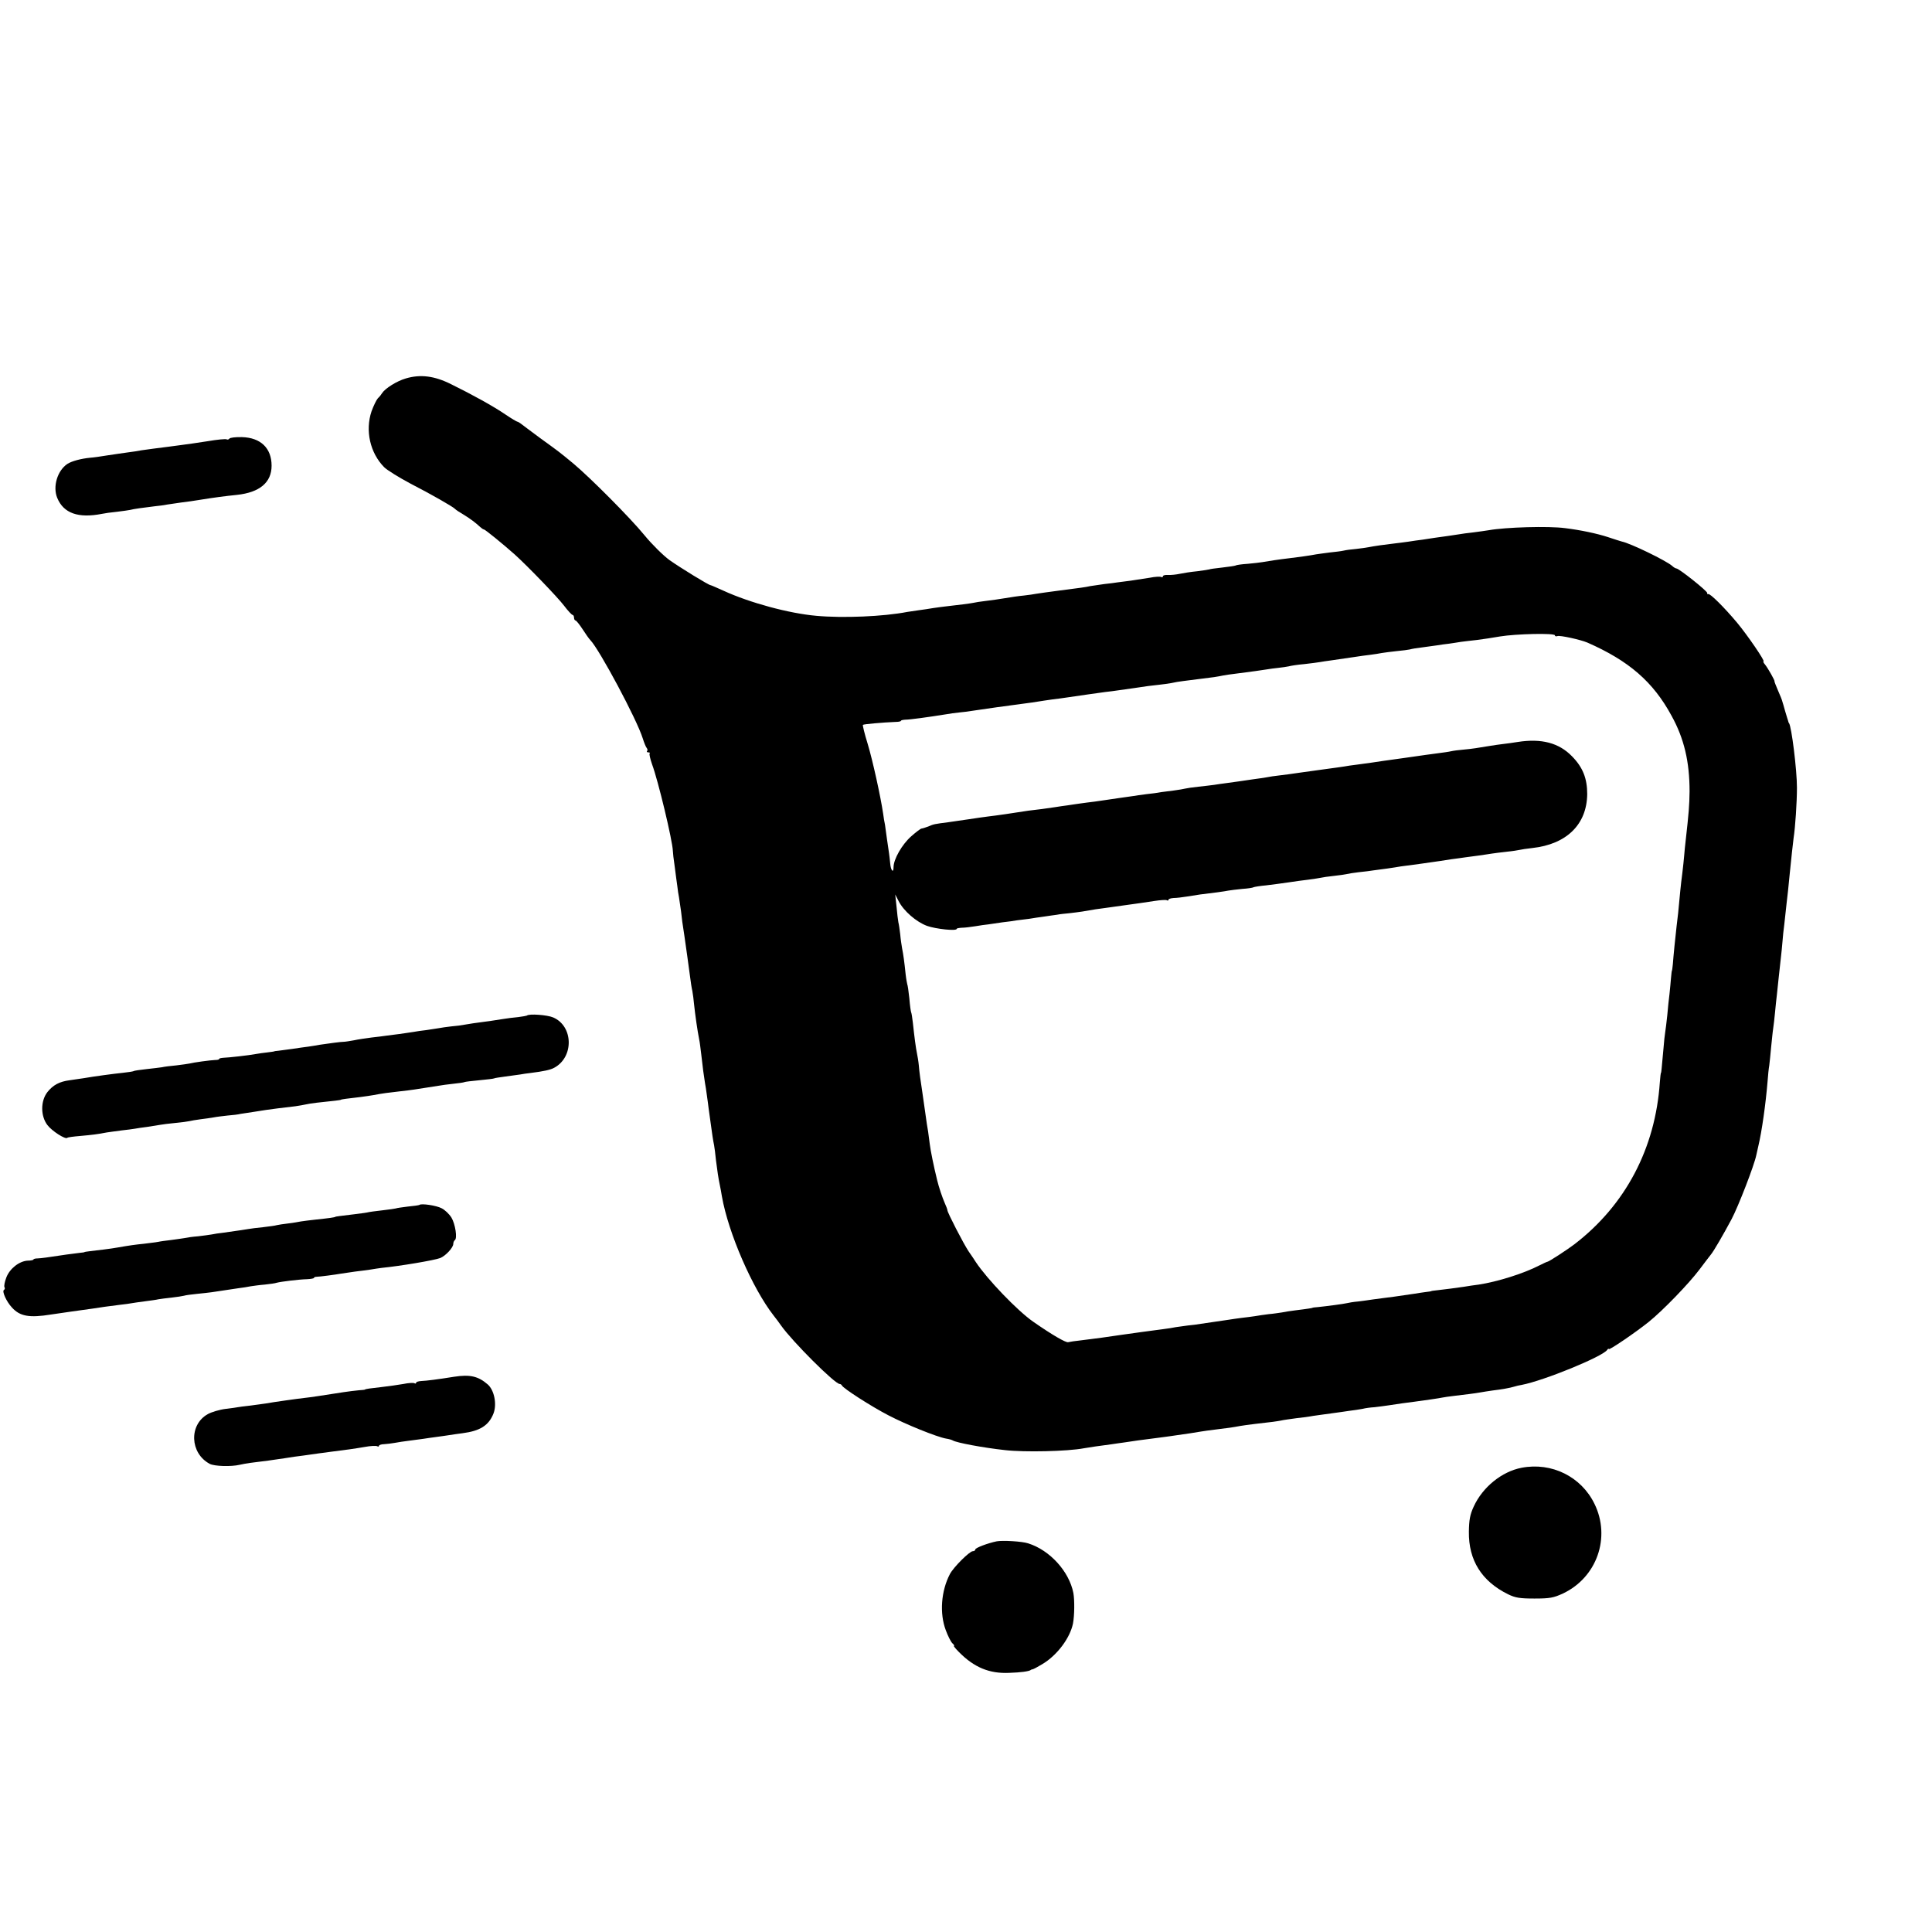
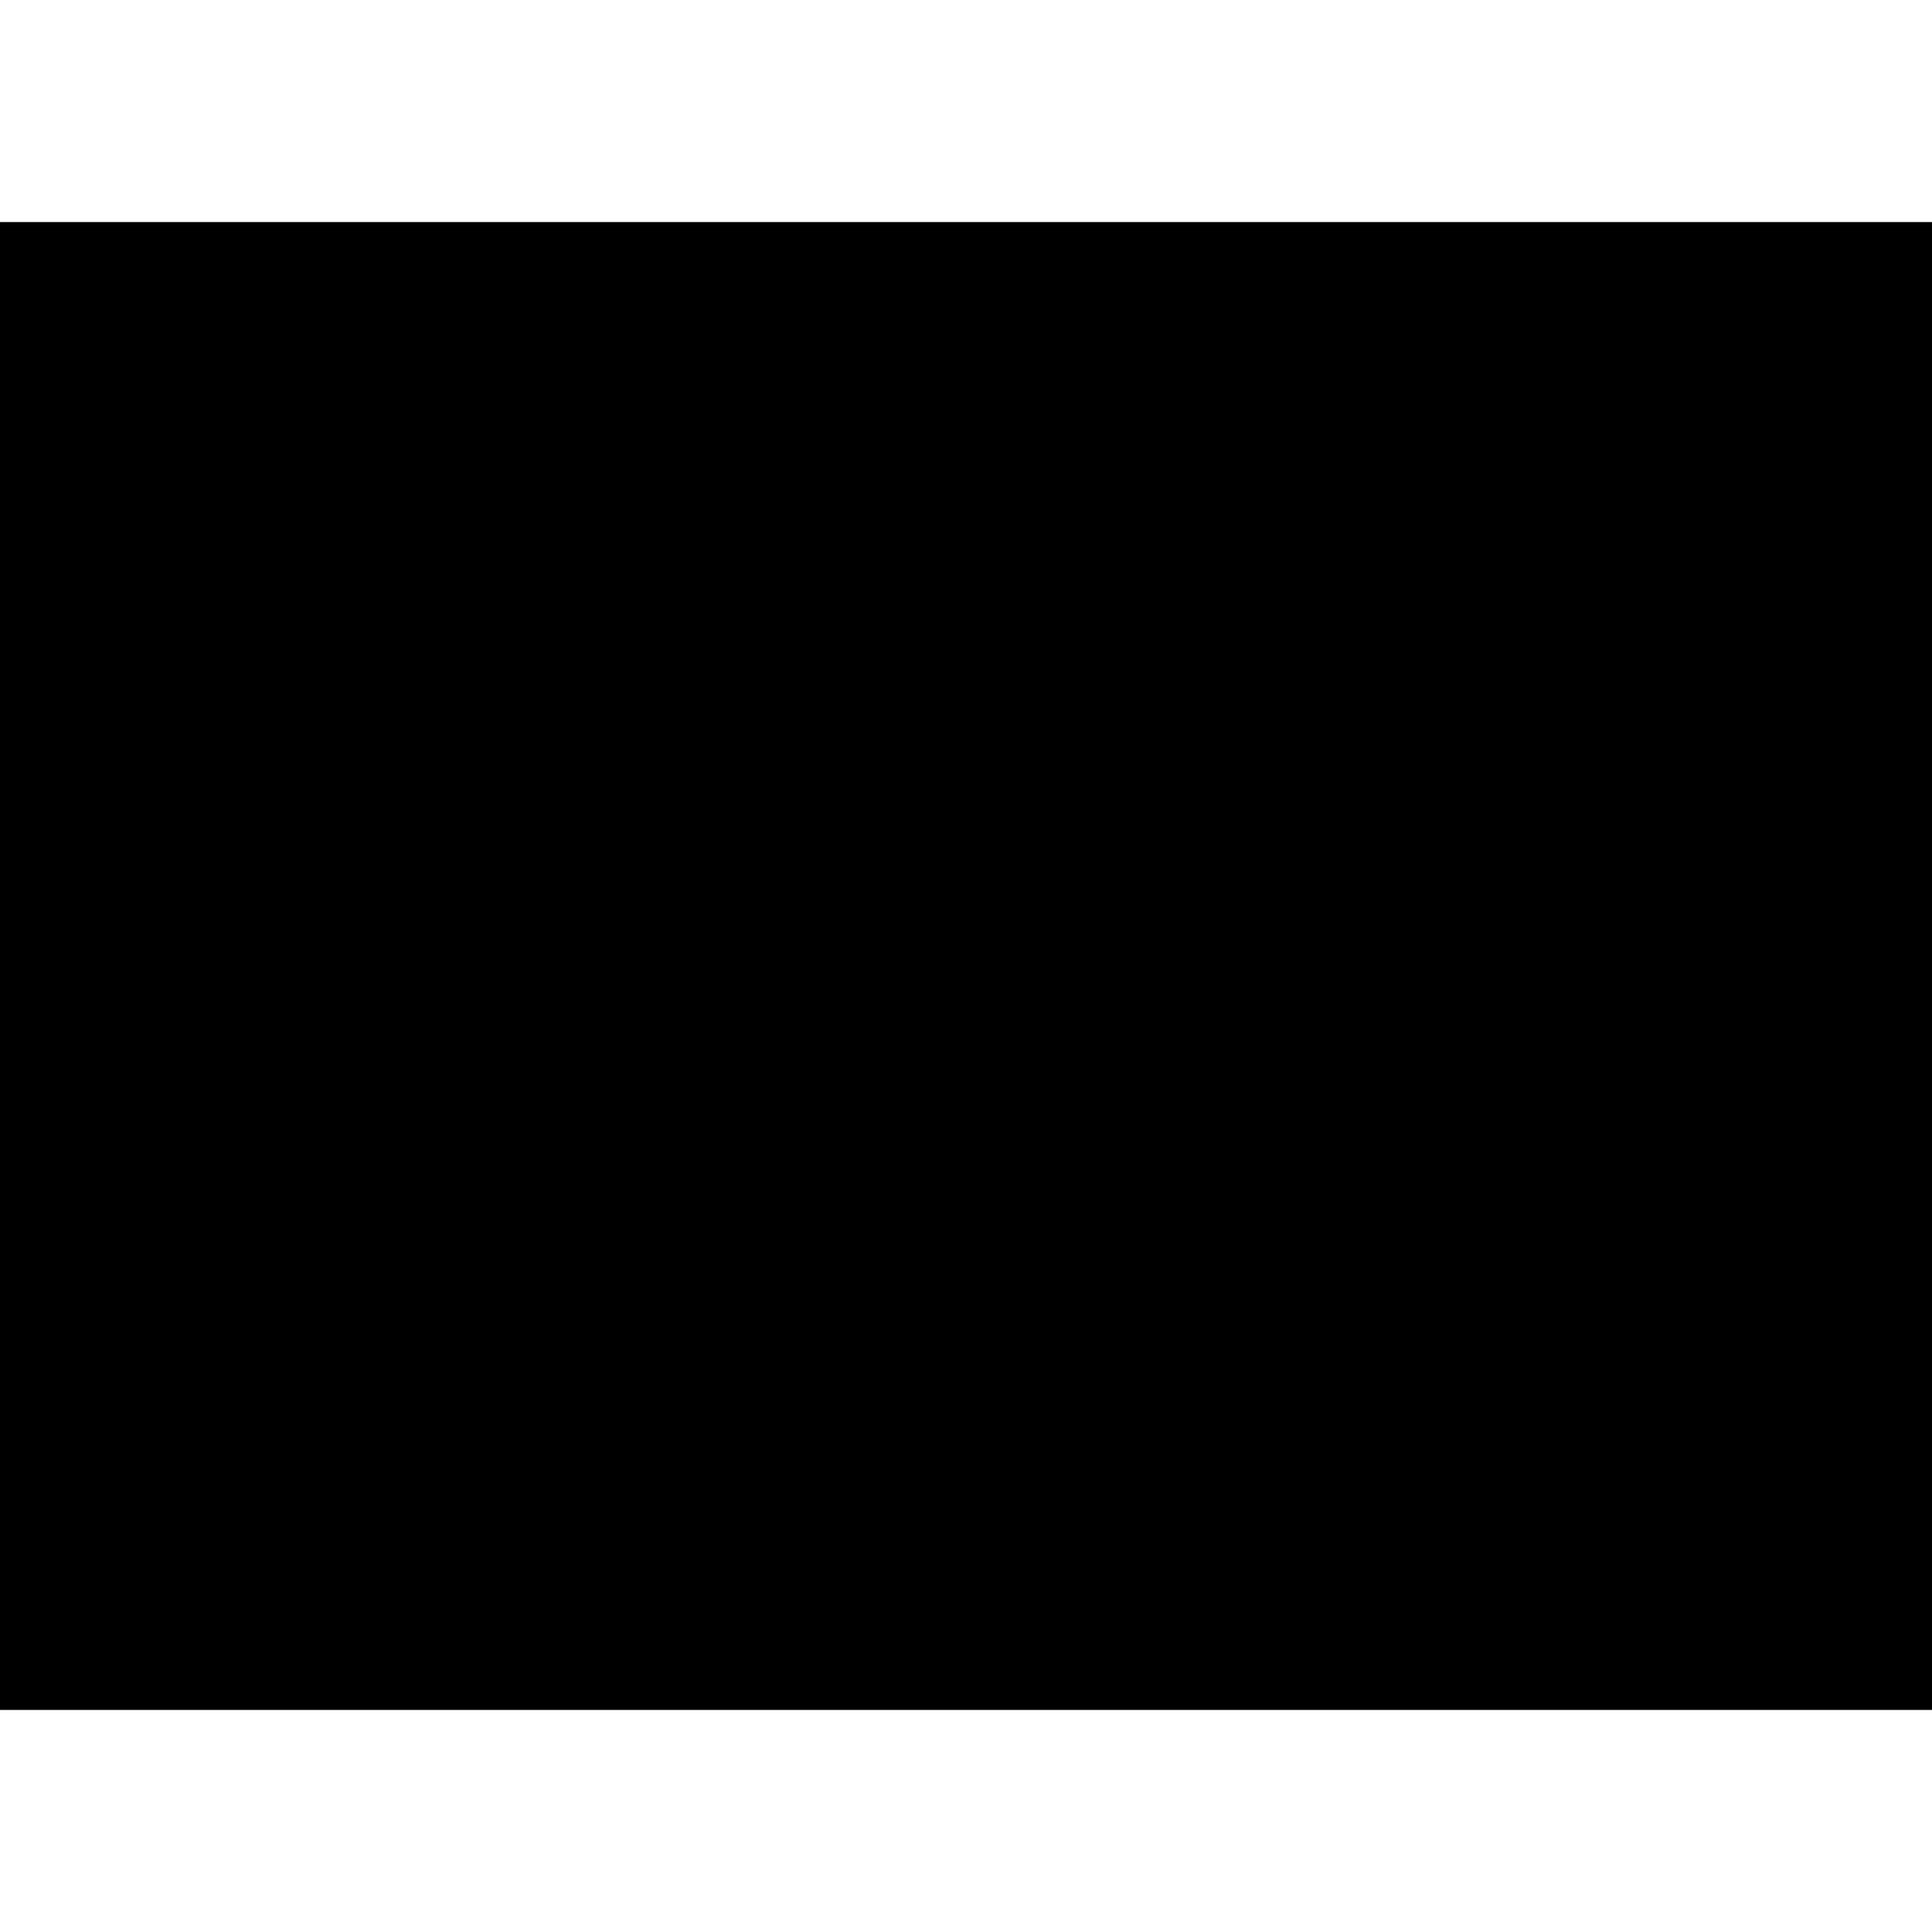
- <svg xmlns="http://www.w3.org/2000/svg" version="1.0" width="1040pt" height="1040pt" viewBox="0 0 1040 1040" preserveAspectRatio="xMidYMid meet">
-   <g transform="translate(0,1040) scale(0.1,-0.1)" fill="#000000" stroke="none">
-     <path d="M2185 8363 c-49 -14 -112 -54 -128 -79 -4 -7 -14 -20 -23 -28 -8 -9 -23 -40 -34 -70 -35 -104 -8 -224 68 -301 16 -16 81 -56 143 -89 109 -56 228 -124 239 -136 3 -4 23 -17 45 -30 39 -24 64 -43 90 -67 8 -7 16 -13 20 -13 6 0 102 -78 165 -134 71 -64 230 -229 266 -276 21 -28 42 -50 46 -50 4 0 8 -7 8 -15 0 -8 4 -15 8 -15 4 0 21 -21 38 -47 16 -25 35 -52 42 -59 48 -49 251 -428 282 -529 7 -22 16 -45 21 -51 5 -6 6 -14 2 -17 -3 -4 0 -7 7 -7 7 0 11 -3 7 -6 -3 -3 3 -29 13 -58 33 -88 110 -411 112 -466 0 -8 4 -46 10 -85 5 -38 11 -86 14 -105 2 -19 6 -46 9 -60 2 -14 7 -47 11 -75 5 -47 7 -61 18 -132 6 -40 24 -170 31 -223 3 -25 8 -58 12 -75 3 -16 7 -47 9 -70 6 -57 18 -142 28 -192 3 -12 7 -48 11 -80 7 -65 14 -116 20 -153 3 -14 7 -43 10 -65 3 -22 8 -56 10 -75 3 -19 7 -52 10 -72 7 -54 14 -100 19 -123 2 -11 7 -47 10 -80 8 -62 12 -92 21 -135 3 -14 8 -41 11 -60 35 -199 165 -496 278 -641 12 -15 30 -39 41 -55 61 -86 289 -314 315 -314 5 0 10 -4 12 -8 6 -15 158 -113 251 -161 92 -48 259 -116 310 -125 15 -2 31 -7 36 -10 19 -12 162 -39 281 -52 104 -12 337 -7 425 10 27 5 91 14 145 21 25 4 56 8 70 10 46 7 107 16 151 21 24 3 55 7 69 9 14 2 45 6 70 10 44 6 85 12 125 19 11 2 47 7 80 11 61 7 94 12 131 19 11 2 47 7 80 11 92 10 117 14 139 18 11 3 49 8 85 13 36 4 67 8 70 9 3 1 30 5 60 9 30 4 66 9 80 11 14 2 45 6 70 10 25 3 58 8 74 11 15 4 45 8 65 9 20 2 54 7 76 10 50 8 102 15 135 19 60 8 137 19 155 23 11 2 36 6 55 8 82 10 117 14 145 19 17 3 48 8 70 11 50 6 95 14 117 21 9 3 26 7 39 9 120 23 438 153 461 189 4 6 8 8 8 4 0 -9 144 89 215 146 77 62 217 207 274 283 28 37 55 73 61 80 15 18 65 104 111 190 37 70 122 290 133 344 3 13 8 35 11 49 19 79 40 228 50 350 2 30 6 69 9 85 2 17 7 61 10 98 4 37 8 82 11 100 3 18 7 57 10 87 3 30 7 73 10 95 2 22 7 65 10 95 3 30 8 75 11 100 3 25 7 65 9 90 2 25 6 68 10 95 11 99 14 131 20 180 3 28 7 68 9 90 8 82 18 171 21 194 9 57 18 193 18 271 0 95 -29 330 -43 348 -2 1 -3 5 -4 10 -2 4 -8 27 -16 52 -7 25 -14 50 -16 55 -1 6 -11 31 -23 58 -11 26 -20 48 -19 50 3 3 -35 70 -51 90 -8 9 -11 17 -8 17 10 0 -87 142 -143 209 -67 80 -147 160 -155 153 -3 -3 -5 0 -5 6 0 11 -152 132 -166 132 -4 0 -15 6 -23 14 -34 29 -223 121 -271 131 -8 2 -42 13 -75 24 -58 19 -148 38 -230 48 -90 12 -320 5 -410 -11 -17 -3 -55 -8 -85 -12 -30 -3 -64 -8 -75 -10 -11 -2 -38 -6 -60 -9 -22 -3 -55 -8 -72 -10 -18 -3 -48 -7 -65 -10 -18 -2 -53 -7 -78 -11 -25 -3 -56 -8 -70 -9 -53 -6 -116 -15 -140 -20 -14 -3 -45 -7 -70 -10 -25 -2 -55 -6 -67 -9 -12 -3 -46 -7 -75 -10 -29 -4 -62 -8 -73 -10 -30 -6 -95 -15 -145 -21 -53 -6 -117 -16 -145 -21 -11 -2 -46 -6 -78 -9 -31 -2 -61 -6 -65 -9 -4 -2 -36 -7 -72 -11 -36 -4 -67 -8 -70 -10 -3 -1 -32 -6 -65 -10 -33 -3 -76 -10 -95 -14 -19 -4 -47 -7 -62 -6 -16 1 -28 -2 -28 -7 0 -5 -4 -7 -9 -4 -5 3 -33 2 -62 -4 -30 -5 -76 -12 -104 -16 -27 -3 -59 -8 -70 -9 -11 -2 -43 -6 -71 -9 -28 -4 -61 -9 -75 -11 -27 -6 -49 -9 -174 -25 -49 -6 -101 -14 -115 -16 -14 -3 -45 -7 -70 -10 -25 -2 -70 -9 -100 -14 -30 -5 -77 -12 -105 -15 -27 -3 -57 -8 -65 -10 -13 -3 -83 -12 -155 -20 -11 -1 -38 -5 -60 -8 -22 -4 -58 -9 -80 -12 -23 -3 -50 -7 -61 -9 -128 -25 -346 -34 -489 -21 -148 13 -358 70 -500 135 -36 16 -67 30 -70 30 -10 0 -163 94 -221 135 -33 24 -94 84 -135 134 -75 92 -294 312 -383 386 -75 62 -75 62 -176 135 -52 39 -100 74 -107 80 -7 5 -15 10 -18 10 -3 0 -32 17 -63 38 -64 44 -180 108 -294 164 -90 45 -165 54 -243 31z m6185 -1383 c0 -5 6 -7 14 -4 13 5 123 -19 161 -35 223 -98 354 -211 453 -394 68 -123 97 -248 97 -407 -1 -76 -4 -114 -21 -265 -3 -22 -6 -58 -8 -80 -2 -22 -6 -65 -10 -95 -4 -30 -9 -73 -11 -95 -9 -100 -15 -156 -20 -192 -6 -51 -17 -160 -20 -203 -2 -19 -4 -35 -5 -35 -1 0 -3 -18 -5 -40 -2 -22 -5 -60 -8 -85 -3 -25 -9 -76 -12 -115 -4 -38 -9 -79 -11 -90 -2 -11 -7 -54 -10 -95 -10 -109 -11 -125 -13 -125 -1 0 -4 -22 -6 -50 -24 -357 -185 -662 -460 -873 -38 -29 -138 -94 -145 -94 -3 0 -22 -9 -42 -19 -87 -45 -229 -89 -328 -104 -25 -3 -58 -8 -75 -11 -48 -7 -107 -15 -145 -19 -19 -2 -35 -4 -35 -5 0 -1 -13 -3 -30 -5 -16 -2 -43 -6 -60 -9 -16 -2 -66 -10 -110 -16 -44 -5 -96 -13 -115 -15 -19 -3 -55 -8 -80 -11 -25 -2 -52 -7 -60 -9 -16 -4 -106 -16 -155 -21 -16 -1 -30 -3 -30 -4 0 -1 -21 -5 -95 -14 -25 -3 -56 -8 -70 -11 -14 -2 -45 -7 -70 -9 -25 -3 -58 -8 -75 -11 -16 -2 -48 -7 -70 -9 -22 -3 -53 -7 -70 -10 -27 -4 -61 -9 -150 -22 -16 -3 -48 -7 -70 -9 -22 -3 -51 -7 -65 -9 -14 -3 -45 -8 -70 -11 -45 -6 -174 -23 -220 -30 -81 -12 -129 -19 -220 -30 -30 -3 -62 -8 -70 -10 -12 -4 -89 41 -188 110 -85 59 -248 229 -309 321 -7 11 -24 37 -39 58 -28 42 -114 209 -114 221 0 4 -6 21 -14 38 -14 32 -32 86 -41 123 -19 77 -36 161 -40 195 -3 23 -7 53 -9 68 -3 14 -10 62 -16 106 -6 44 -13 91 -15 105 -10 65 -16 108 -19 145 -2 22 -7 51 -10 65 -6 28 -14 89 -22 164 -3 27 -7 52 -9 56 -2 3 -7 38 -10 76 -4 38 -9 72 -11 75 -1 3 -6 28 -9 55 -7 68 -12 104 -19 139 -3 17 -8 50 -10 75 -3 25 -7 54 -10 65 -2 11 -7 49 -10 85 l-7 65 18 -35 c27 -54 96 -113 153 -134 48 -17 160 -29 160 -16 0 3 12 5 28 6 15 0 47 4 72 8 25 4 56 9 70 10 14 2 48 7 75 11 28 3 64 8 80 11 17 2 46 6 65 8 19 3 55 9 80 12 25 4 56 8 70 10 14 3 43 6 65 8 22 2 54 7 70 9 17 3 49 8 71 12 23 3 59 8 80 11 22 3 50 7 64 9 75 10 121 17 174 25 32 5 63 7 67 4 5 -3 9 -2 9 3 0 4 12 8 28 9 15 0 47 4 72 8 25 4 56 9 70 11 62 7 135 17 153 21 11 2 44 6 74 9 30 2 57 6 61 9 4 2 34 7 67 10 33 4 87 11 120 16 33 5 83 12 110 15 28 4 57 8 65 10 8 2 40 7 70 10 30 3 62 8 70 10 8 2 38 7 65 10 28 3 64 7 80 10 17 2 50 7 75 10 25 4 56 8 70 11 14 2 61 8 105 14 44 6 91 13 105 15 14 2 43 7 65 10 22 3 55 7 73 10 18 2 52 7 75 10 23 3 53 8 67 10 14 2 50 7 80 10 30 3 62 8 70 10 8 2 39 7 68 10 185 20 294 127 296 290 0 84 -23 144 -82 204 -70 72 -164 97 -292 77 -25 -4 -60 -9 -79 -11 -19 -2 -50 -7 -70 -10 -66 -11 -96 -16 -141 -20 -25 -2 -56 -6 -69 -9 -12 -3 -42 -7 -65 -10 -22 -3 -106 -14 -186 -26 -80 -11 -158 -22 -175 -25 -16 -2 -52 -7 -80 -11 -27 -3 -59 -8 -69 -10 -11 -2 -56 -8 -100 -14 -45 -6 -97 -13 -116 -16 -75 -11 -106 -15 -140 -19 -19 -2 -46 -6 -60 -9 -14 -2 -47 -8 -75 -11 -27 -4 -61 -9 -75 -11 -14 -2 -43 -6 -65 -9 -22 -3 -53 -7 -70 -10 -16 -2 -55 -7 -85 -10 -30 -3 -62 -8 -70 -10 -8 -2 -35 -7 -59 -10 -23 -3 -55 -7 -70 -9 -14 -3 -50 -8 -80 -11 -30 -4 -61 -8 -70 -10 -9 -1 -41 -6 -71 -10 -30 -4 -64 -9 -75 -11 -11 -2 -39 -6 -62 -9 -23 -3 -58 -7 -77 -10 -20 -3 -51 -7 -68 -10 -18 -2 -49 -7 -69 -10 -20 -3 -51 -7 -70 -10 -19 -2 -52 -6 -74 -9 -82 -13 -171 -26 -215 -31 -25 -3 -72 -10 -105 -15 -33 -5 -82 -12 -110 -16 -77 -10 -78 -10 -108 -23 -16 -6 -32 -11 -36 -11 -5 0 -30 -19 -56 -42 -49 -43 -95 -123 -95 -166 0 -35 -15 -18 -18 20 -2 18 -4 42 -6 53 -2 11 -7 45 -11 75 -4 30 -9 66 -11 80 -3 14 -8 41 -10 60 -14 94 -56 285 -83 375 -17 54 -28 101 -26 103 4 4 105 13 178 16 15 0 27 3 27 6 0 3 10 5 23 6 25 0 120 13 220 29 17 3 50 8 73 10 22 2 54 6 70 9 51 8 200 29 294 41 14 2 39 5 55 8 17 3 53 8 80 12 28 3 61 8 75 10 62 9 178 26 210 30 19 2 51 6 70 9 19 3 58 8 85 12 28 4 61 9 75 11 14 2 41 5 60 7 19 2 49 6 65 9 17 4 46 9 65 11 34 4 104 13 165 21 17 3 39 6 50 9 11 2 43 7 70 10 92 12 130 17 160 22 17 3 47 7 67 9 20 2 45 6 55 8 10 3 47 9 83 12 36 4 74 9 85 11 10 2 37 6 60 9 52 8 81 12 130 19 22 4 58 8 80 11 22 3 51 7 64 10 13 2 49 7 79 10 31 3 63 7 71 9 9 3 39 8 66 11 28 4 64 9 80 11 17 3 46 7 65 9 19 3 49 7 65 10 17 2 55 7 85 10 30 4 87 12 125 19 85 14 295 19 295 6z" />
-     <path d="M1235 8039 c-4 -5 -10 -7 -15 -4 -5 3 -50 -1 -102 -10 -51 -8 -113 -17 -138 -20 -25 -3 -58 -8 -75 -10 -50 -6 -116 -15 -144 -19 -14 -3 -46 -8 -71 -11 -25 -3 -74 -11 -110 -16 -36 -6 -78 -12 -95 -13 -50 -5 -98 -18 -122 -33 -54 -36 -80 -122 -55 -183 34 -83 113 -111 241 -86 13 3 49 8 80 11 31 4 63 8 71 10 17 5 76 13 135 20 22 2 51 6 65 9 14 2 48 7 75 11 28 3 75 10 105 15 61 10 134 20 195 26 123 13 187 67 187 157 0 95 -59 151 -159 154 -35 1 -65 -3 -68 -8z" />
-     <path d="M2836 4933 c-1 -1 -22 -5 -46 -8 -25 -2 -61 -7 -80 -10 -19 -3 -48 -7 -65 -10 -92 -12 -122 -17 -145 -21 -14 -3 -45 -7 -70 -9 -25 -3 -56 -7 -70 -10 -14 -2 -43 -7 -65 -10 -22 -2 -53 -7 -70 -10 -16 -3 -50 -7 -75 -11 -25 -3 -56 -7 -70 -9 -14 -2 -50 -7 -80 -10 -30 -4 -73 -10 -95 -15 -22 -4 -47 -8 -55 -8 -15 0 -75 -8 -129 -16 -14 -3 -42 -7 -61 -10 -19 -2 -57 -8 -85 -12 -27 -4 -61 -8 -75 -10 -14 -1 -25 -3 -25 -4 0 0 -16 -3 -35 -5 -19 -2 -48 -6 -64 -9 -37 -7 -144 -19 -173 -20 -13 -1 -23 -3 -23 -6 0 -4 -10 -6 -22 -6 -26 -1 -115 -13 -138 -19 -8 -2 -40 -6 -71 -10 -31 -3 -66 -7 -77 -10 -11 -2 -49 -6 -83 -10 -35 -4 -66 -8 -70 -11 -4 -2 -30 -6 -58 -9 -49 -5 -154 -19 -211 -29 -14 -2 -47 -7 -75 -11 -55 -7 -90 -26 -120 -64 -37 -48 -37 -128 0 -177 24 -32 97 -79 107 -69 2 3 33 7 69 10 66 6 92 9 144 19 17 3 53 7 80 11 28 3 59 7 70 9 11 2 42 7 68 10 27 4 58 9 69 11 11 2 47 7 81 10 34 3 69 8 77 10 8 2 35 7 60 10 25 3 56 8 70 10 14 3 48 7 75 10 28 2 59 6 70 9 11 2 41 6 66 10 25 4 57 9 70 11 25 4 98 13 159 20 19 3 45 7 57 10 20 5 78 12 158 20 17 2 30 4 30 5 0 1 11 3 25 5 40 4 123 15 150 20 46 9 85 14 140 20 30 3 66 8 80 10 54 8 116 18 135 21 11 2 45 7 75 10 30 3 57 7 60 9 3 2 39 6 80 10 41 4 77 8 80 10 3 2 30 6 60 10 30 4 66 9 80 11 14 3 39 6 55 8 72 9 108 17 128 28 107 57 104 224 -5 271 -32 14 -131 21 -142 10z" />
-     <path d="M2258 3914 c-3 -2 -31 -6 -63 -9 -32 -4 -61 -8 -64 -10 -3 -1 -35 -6 -71 -10 -36 -4 -74 -9 -85 -12 -11 -2 -40 -6 -65 -9 -78 -9 -105 -13 -105 -14 0 -3 -38 -8 -105 -15 -30 -3 -66 -8 -80 -10 -14 -3 -45 -8 -70 -11 -25 -3 -52 -7 -60 -9 -8 -3 -42 -7 -74 -11 -33 -3 -69 -8 -80 -10 -19 -3 -42 -7 -136 -20 -20 -2 -46 -6 -60 -9 -13 -2 -46 -7 -74 -10 -28 -2 -62 -7 -75 -10 -14 -2 -45 -7 -70 -10 -25 -3 -57 -7 -70 -10 -14 -2 -47 -7 -75 -10 -49 -5 -78 -9 -141 -20 -16 -3 -50 -8 -75 -11 -25 -3 -58 -7 -75 -9 -16 -2 -30 -4 -30 -5 0 -1 -11 -3 -25 -4 -14 -2 -45 -6 -70 -9 -113 -17 -136 -20 -157 -21 -13 0 -23 -3 -23 -6 0 -3 -14 -6 -30 -6 -46 -2 -98 -43 -116 -91 -9 -23 -13 -46 -10 -52 4 -5 2 -12 -3 -15 -11 -7 13 -62 43 -94 43 -48 94 -57 211 -38 17 2 66 10 110 16 44 6 96 13 115 16 43 7 80 12 144 20 27 3 57 7 66 9 9 2 41 6 70 10 29 4 62 8 73 11 11 2 43 6 71 9 28 3 58 8 66 10 9 3 40 7 70 10 30 3 66 7 80 9 14 2 41 6 60 9 19 3 55 8 80 12 25 3 56 8 70 11 14 2 48 7 75 9 28 3 57 7 65 10 22 6 120 18 162 19 21 1 38 4 38 7 0 3 6 6 13 6 16 0 106 12 133 17 12 2 45 7 75 11 30 3 68 9 84 11 17 3 44 7 60 9 101 10 284 41 315 53 29 12 70 56 70 76 0 8 4 17 8 20 15 9 3 87 -18 122 -12 19 -36 42 -53 50 -28 15 -110 27 -119 18z" />
-     <path d="M2445 2989 c-87 -14 -149 -22 -177 -23 -16 -1 -28 -5 -28 -9 0 -5 -4 -6 -9 -3 -5 3 -32 2 -60 -4 -28 -5 -79 -12 -113 -16 -63 -7 -93 -11 -93 -14 0 -1 -16 -3 -35 -4 -19 -2 -55 -6 -80 -10 -121 -19 -181 -28 -210 -31 -37 -4 -172 -23 -210 -30 -8 -1 -44 -6 -80 -11 -36 -4 -67 -8 -70 -9 -3 -1 -32 -5 -65 -9 -33 -4 -76 -17 -96 -28 -103 -57 -97 -211 10 -268 25 -13 114 -16 161 -5 14 3 39 8 55 10 69 8 133 17 185 25 30 5 78 12 105 15 28 4 66 9 85 12 19 2 46 6 60 8 75 9 131 17 183 26 31 6 62 7 67 4 6 -3 10 -3 10 2 0 4 12 9 28 9 15 1 41 4 57 7 17 3 53 9 80 12 28 4 61 8 75 10 14 2 45 7 70 10 25 3 56 8 70 10 14 2 45 7 70 10 94 12 141 42 166 105 20 50 5 127 -31 158 -51 44 -95 54 -180 41z" />
-     <path d="M8191 2499 c-106 -20 -210 -104 -258 -209 -20 -43 -25 -72 -26 -135 -2 -154 69 -267 211 -337 39 -19 63 -23 142 -23 83 0 103 4 153 27 183 86 259 302 170 483 -71 146 -230 225 -392 194z" />
-     <path d="M5365 2103 c-48 -10 -115 -35 -115 -44 0 -5 -6 -9 -13 -9 -18 0 -105 -87 -124 -124 -47 -90 -56 -211 -22 -301 11 -30 27 -62 35 -70 9 -8 13 -15 9 -15 -3 0 9 -15 27 -33 82 -83 164 -117 271 -112 62 2 105 8 115 15 1 2 5 3 10 4 4 0 28 13 53 28 79 47 149 140 165 219 8 43 9 125 2 164 -23 116 -126 230 -243 267 -33 11 -138 17 -170 11z" />
+ <svg xmlns="http://www.w3.org/2000/svg" version="1.0" width="696pt" height="696pt" viewBox="0 0 696 696" preserveAspectRatio="xMidYMid meet">
+   <g transform="translate(0,696) scale(0.1,-0.1)" fill="#000000" stroke="none">
+     <path d="M0 3480 l0 -2680 3480 0 3480 0 0 2680 0 2680 -3480 0 -3480 0 0 -2680z" />
  </g>
</svg>
